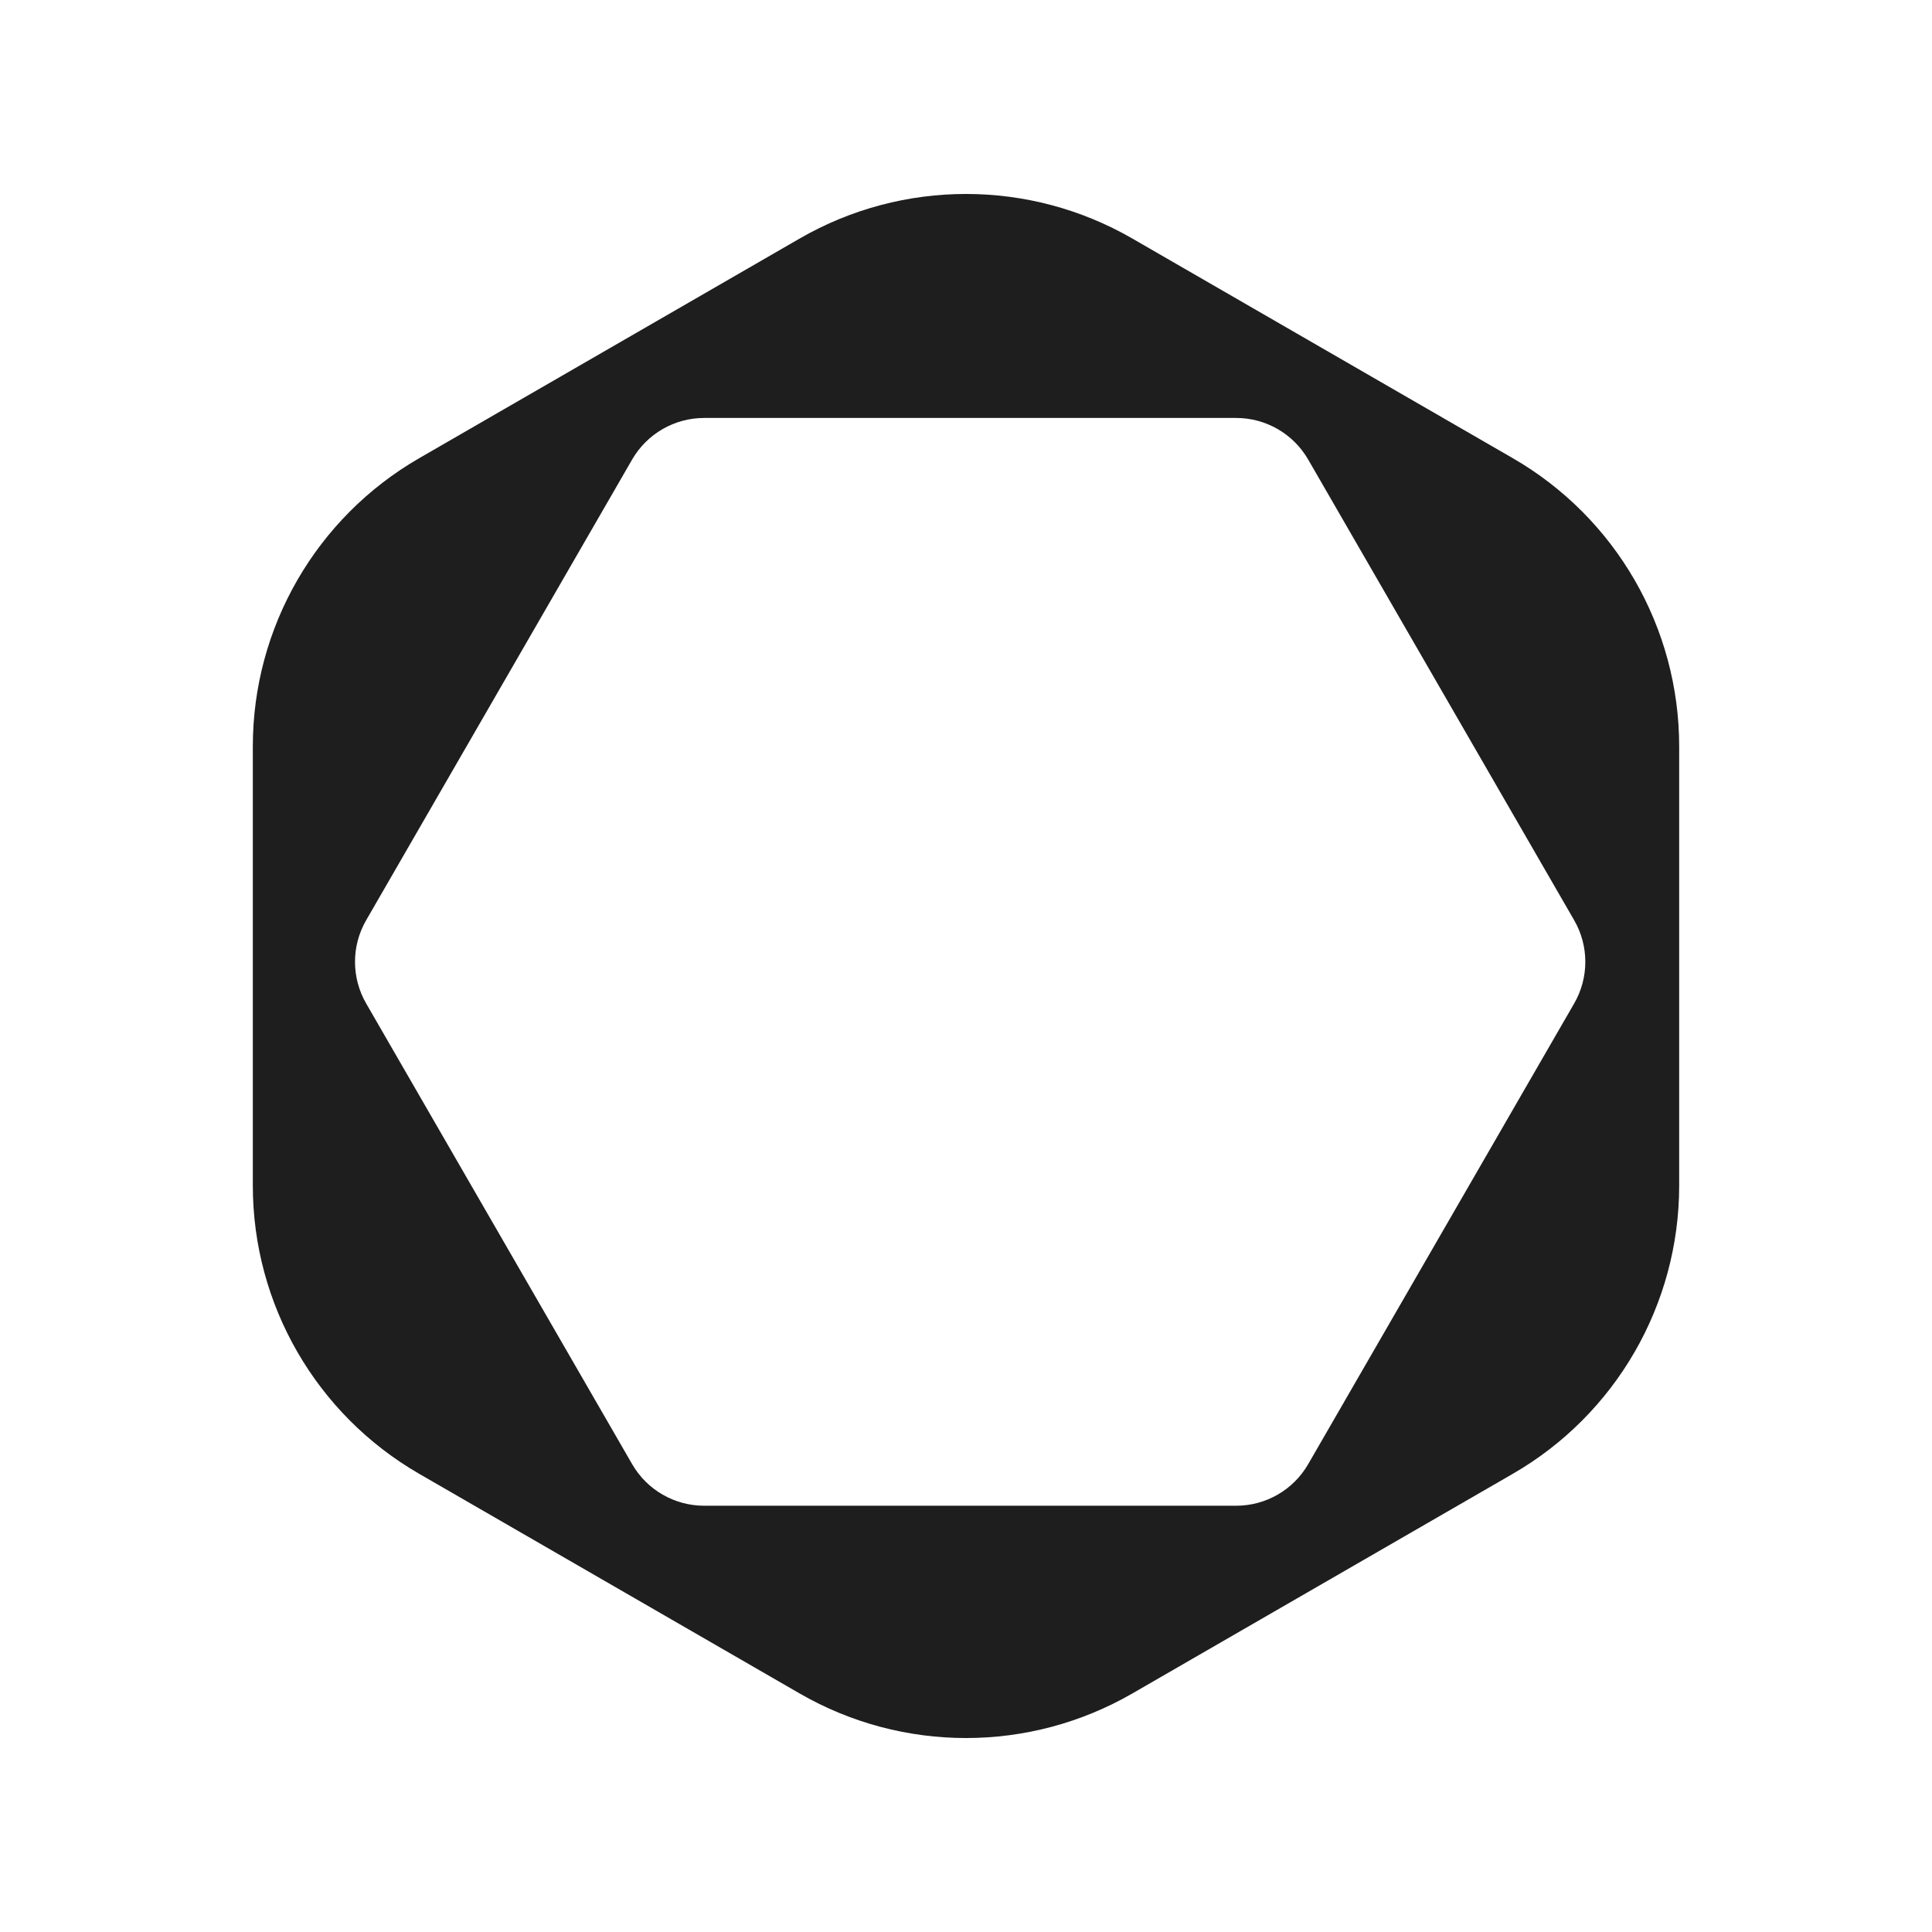
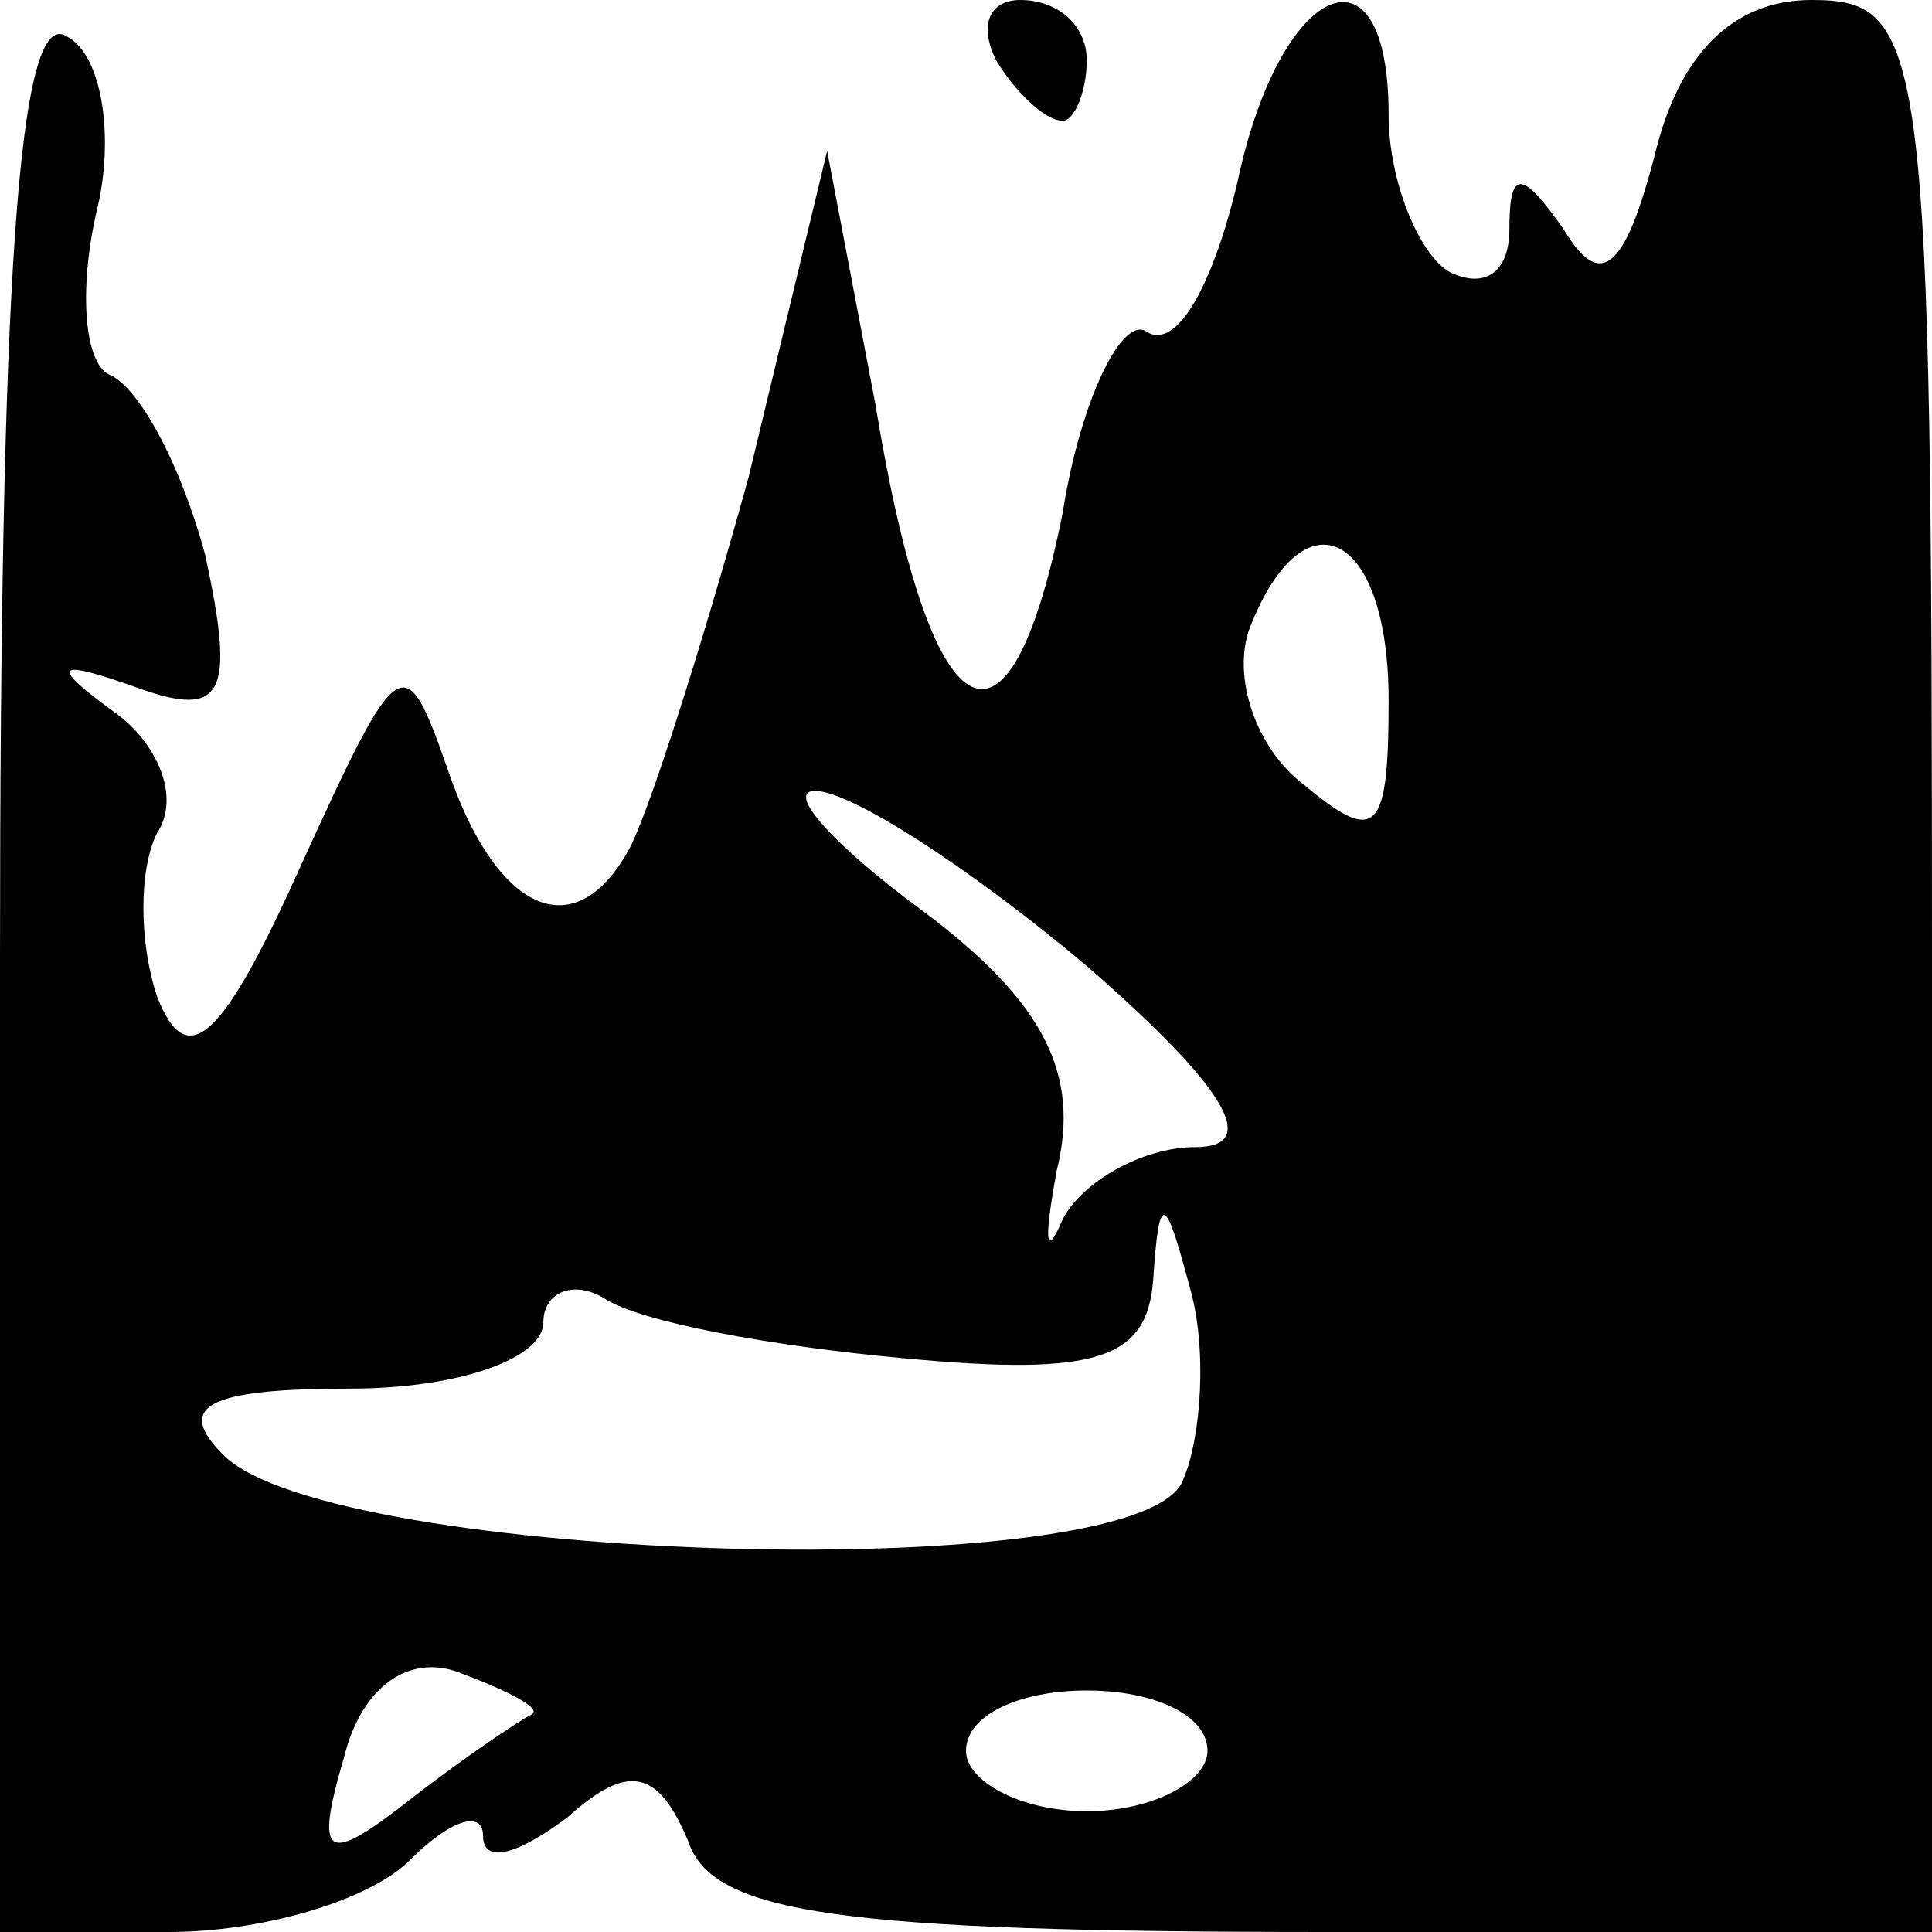
- <svg xmlns="http://www.w3.org/2000/svg" viewBox="0 0 180 180" fill="#1E1E1E" width="180" height="180">
-   <path fill-rule="evenodd" clip-rule="evenodd" d="m 105.5,22.225 c -9.592,-5.538 -21.409,-5.538 -31,0 L 39.055,42.689 C 29.463,48.227 23.555,58.461 23.555,69.536 v 40.929 c 0,11.075 5.909,21.309 15.5,26.847 l 35.445,20.464 c 9.591,5.537 21.408,5.537 31,0 l 35.445,-20.464 c 9.591,-5.537 15.5,-15.771 15.5,-26.847 V 69.536 c 0,-11.075 -5.909,-21.309 -15.5,-26.847 z M 34.113,85.738 c -1.384,2.398 -1.384,5.352 0,7.75 l 24.782,42.923 c 1.384,2.398 3.943,3.875 6.712,3.875 h 49.563 c 2.769,0 5.327,-1.477 6.711,-3.875 l 24.782,-42.923 c 1.384,-2.398 1.384,-5.352 0,-7.75 L 121.88,42.815 c -1.384,-2.398 -3.942,-3.875 -6.711,-3.875 H 65.606 c -2.769,0 -5.327,1.477 -6.712,3.875 z" style="stroke-width:0.775" />
+ <svg xmlns="http://www.w3.org/2000/svg" version="1.0" width="32pt" height="32pt" viewBox="0 0 32 32" preserveAspectRatio="xMidYMid meet">
+   <g transform="translate(0,32) scale(0.1,-0.1)" fill="#000000" stroke="none">
+     <path d="M0 161 l0 -161 28 0 c15 0 33 5 40 12 7 7 12 8 12 4 0 -5 6 -3 14 3 10 9 15 8 20 -4 4 -12 25 -15 106 -15 l100 0 0 160 c0 153 -1 160 -20 160 -13 0 -22 -9 -26 -26 -5 -19 -9 -22 -15 -12 -7 10 -9 10 -9 0 0 -7 -4 -10 -10 -7 -5 3 -10 15 -10 26 0 30 -18 22 -25 -11 -4 -17 -10 -28 -15 -25 -4 3 -11 -11 -14 -30 -9 -45 -22 -37 -31 18 l-8 42 -13 -54 c-8 -29 -17 -57 -20 -62 -9 -16 -22 -10 -30 14 -7 20 -8 19 -24 -16 -13 -29 -19 -35 -24 -22 -3 9 -3 21 0 27 4 6 0 15 -7 20 -11 8 -10 9 4 4 14 -5 16 -1 11 22 -4 15 -11 28 -16 30 -4 2 -5 14 -2 27 3 12 1 26 -5 29 -8 5 -11 -41 -11 -153z m230 43 c0 -22 -2 -24 -14 -14 -8 6 -12 18 -9 26 9 23 23 16 23 -12z m-50 -44 c23 -20 29 -30 18 -30 -9 0 -19 -6 -22 -12 -3 -7 -3 -3 -1 8 4 16 -2 28 -22 43 -15 11 -23 20 -18 20 6 0 26 -13 45 -29z m16 -85 c-6 -18 -141 -14 -159 4 -8 8 -3 11 21 11 18 0 32 5 32 11 0 5 5 7 10 4 6 -4 28 -8 50 -10 32 -3 40 0 41 13 1 15 2 14 6 -1 3 -10 2 -25 -1 -32z m-108 -39 c-2 -1 -11 -7 -20 -14 -14 -11 -16 -10 -11 7 3 12 11 17 19 14 8 -3 14 -6 12 -7z m112 -6 c0 -5 -9 -10 -20 -10 -11 0 -20 5 -20 10 0 6 9 10 20 10 11 0 20 -4 20 -10z" />
+     <path d="M165 310 c3 -5 8 -10 11 -10 2 0 4 5 4 10 0 6 -5 10 -11 10 -5 0 -7 -4 -4 -10z" />
+   </g>
</svg>
